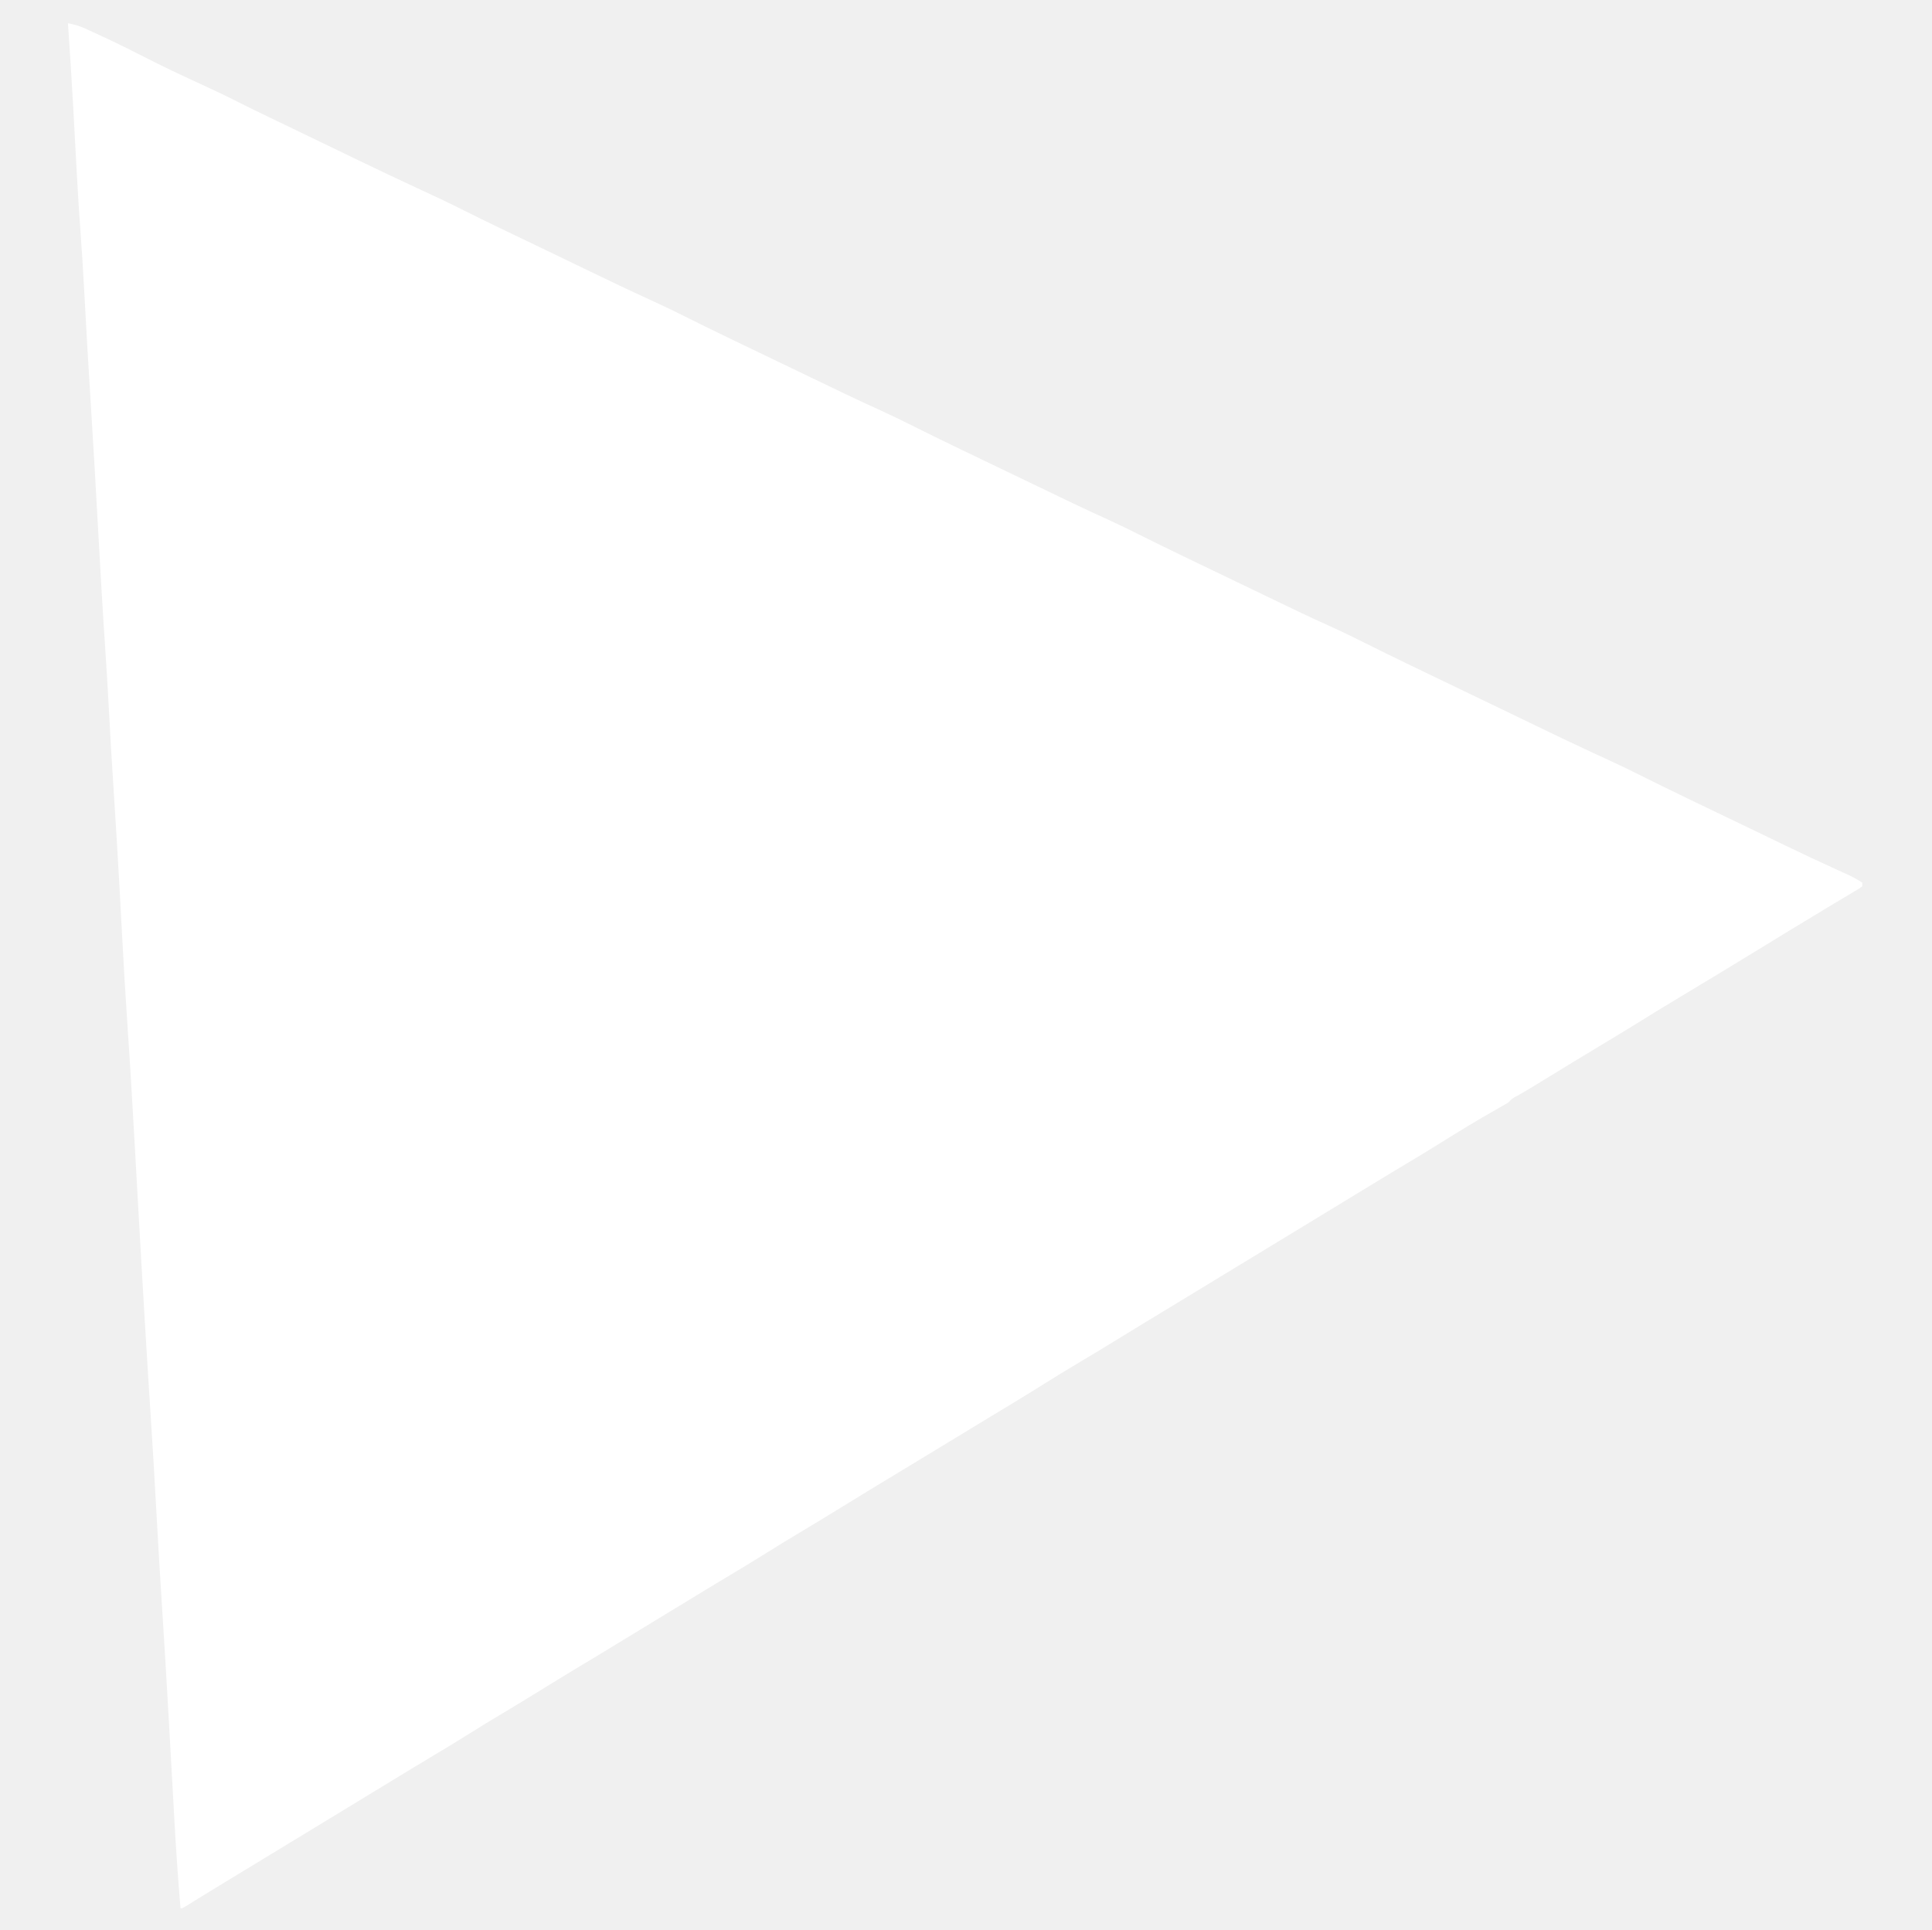
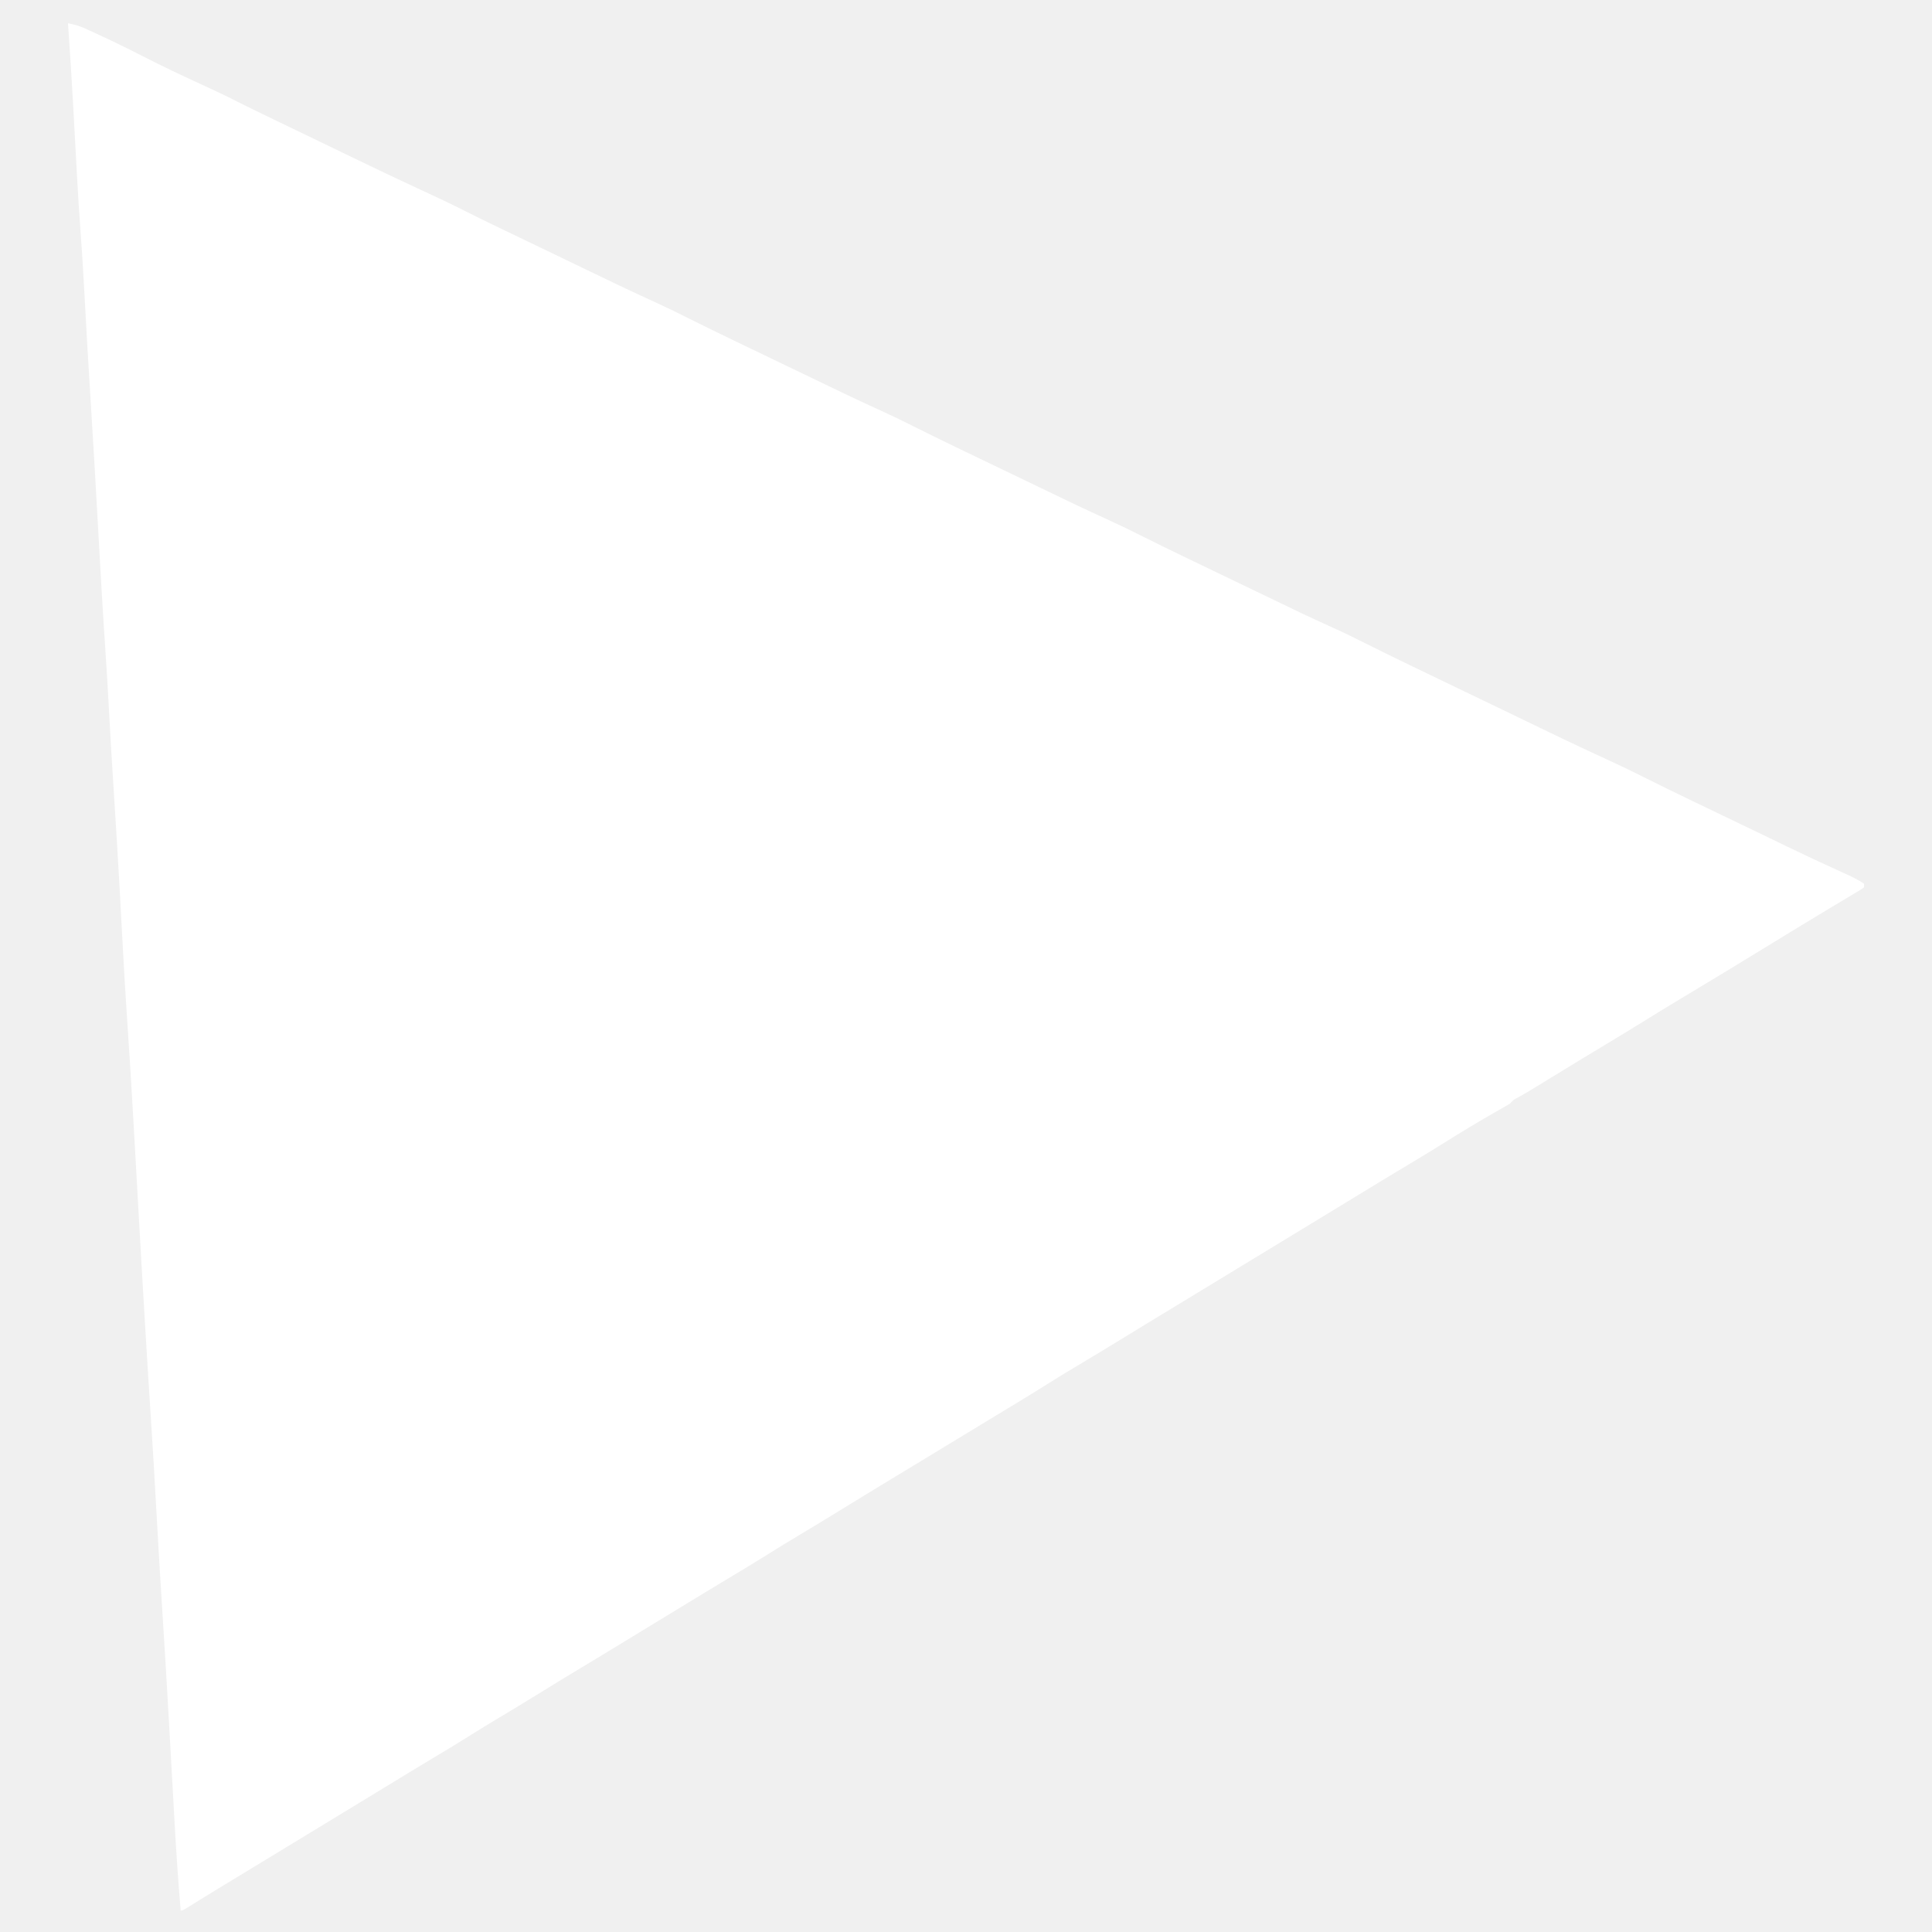
- <svg xmlns="http://www.w3.org/2000/svg" version="1.1" width="1081" height="1080">
+ <svg xmlns="http://www.w3.org/2000/svg" version="1.1" viewBox="0 0 1080 1080">
  <path d="M0 0 C3.509 0.661 6.486 1.517 9.738 3.004 C10.633 3.411 11.527 3.818 12.449 4.237 C13.394 4.674 14.339 5.112 15.312 5.562 C16.294 6.013 17.275 6.463 18.286 6.927 C27.233 11.059 36.039 15.441 44.812 19.927 C53.779 24.502 62.849 28.804 72 33 C79.602 36.486 87.166 40.007 94.622 43.794 C101.267 47.161 107.977 50.392 114.688 53.625 C115.307 53.924 115.927 54.222 116.565 54.53 C119.113 55.757 121.662 56.985 124.211 58.212 C129.235 60.631 134.257 63.055 139.277 65.481 C144.704 68.103 150.132 70.722 155.56 73.34 C157.79 74.416 160.019 75.493 162.249 76.57 C174.308 82.396 186.404 88.134 198.562 93.75 C206.337 97.342 214.082 100.962 221.717 104.842 C228.413 108.236 235.175 111.491 241.938 114.75 C242.879 115.204 242.879 115.204 243.839 115.667 C253.403 120.276 262.973 124.872 272.547 129.46 C278.067 132.107 283.582 134.764 289.09 137.438 C301.942 143.672 314.816 149.837 327.824 155.742 C334.221 158.66 340.524 161.733 346.804 164.893 C354.188 168.607 361.622 172.213 369.062 175.812 C370.517 176.517 371.971 177.221 373.425 177.925 C382.426 182.283 391.438 186.617 400.466 190.919 C405.633 193.384 410.791 195.865 415.941 198.363 C428.844 204.622 441.765 210.813 454.823 216.742 C461.221 219.66 467.524 222.733 473.804 225.893 C481.188 229.607 488.622 233.213 496.062 236.812 C497.517 237.517 498.971 238.221 500.425 238.925 C509.426 243.283 518.438 247.617 527.466 251.919 C532.633 254.384 537.791 256.865 542.941 259.363 C555.844 265.622 568.765 271.813 581.823 277.742 C588.221 280.66 594.524 283.733 600.804 286.893 C608.188 290.607 615.622 294.213 623.062 297.812 C624.517 298.517 625.971 299.221 627.425 299.925 C636.425 304.282 645.435 308.615 654.461 312.917 C659.654 315.393 664.837 317.886 670.012 320.398 C682.458 326.437 694.914 332.429 707.535 338.098 C713.661 340.865 719.68 343.812 725.684 346.833 C733.441 350.734 741.25 354.525 749.062 358.312 C749.824 358.682 750.585 359.051 751.369 359.432 C761.42 364.309 771.481 369.162 781.565 373.97 C788.555 377.304 795.533 380.665 802.506 384.034 C806.218 385.828 809.93 387.62 813.642 389.413 C816.52 390.802 819.398 392.192 822.275 393.583 C831.896 398.231 841.522 402.866 851.219 407.355 C851.831 407.639 852.444 407.923 853.075 408.215 C856.018 409.577 858.963 410.934 861.91 412.285 C868.626 415.379 875.263 418.601 881.867 421.924 C889.23 425.628 896.643 429.224 904.062 432.812 C905.517 433.517 906.971 434.221 908.425 434.925 C917.426 439.283 926.438 443.617 935.466 447.919 C940.633 450.384 945.791 452.865 950.941 455.363 C953.398 456.555 955.855 457.746 958.312 458.938 C958.918 459.231 959.524 459.525 960.149 459.828 C970.303 464.746 980.517 469.517 990.79 474.181 C991.798 474.641 992.806 475.101 993.844 475.574 C994.722 475.972 995.601 476.37 996.506 476.78 C999.118 478.058 1001.59 479.369 1004 481 C1004 481.66 1004 482.32 1004 483 C1002.333 484.242 1002.333 484.242 999.953 485.66 C999.059 486.198 998.165 486.736 997.244 487.291 C996.256 487.875 995.268 488.46 994.25 489.062 C992.143 490.327 990.036 491.591 987.93 492.855 C986.807 493.526 985.683 494.197 984.526 494.888 C979.058 498.158 973.617 501.472 968.173 504.782 C966.428 505.843 964.681 506.902 962.935 507.961 C956.364 511.946 949.811 515.959 943.269 519.991 C937.671 523.432 932.055 526.841 926.438 530.25 C925.832 530.618 925.227 530.985 924.603 531.364 C916.938 536.018 909.26 540.65 901.562 545.25 C893.825 549.875 886.154 554.602 878.498 559.359 C872.985 562.781 867.447 566.157 861.875 569.482 C856.127 572.915 850.406 576.392 844.688 579.875 C843.707 580.472 842.726 581.069 841.715 581.685 C837.064 584.519 832.414 587.357 827.77 590.203 C826.961 590.698 826.153 591.193 825.32 591.704 C823.828 592.618 822.337 593.533 820.846 594.449 C817.635 596.417 814.413 598.341 811.125 600.18 C808.019 601.811 808.019 601.811 806 604 C803.956 605.219 801.89 606.401 799.812 607.562 C788.802 613.777 778.02 620.338 767.317 627.067 C761.23 630.882 755.075 634.576 748.909 638.261 C739.547 643.86 730.236 649.539 720.923 655.218 C716.117 658.148 711.308 661.074 706.5 664 C700.808 667.464 695.117 670.929 689.426 674.395 C678.356 681.136 667.28 687.868 656.2 694.592 C647.377 699.947 638.559 705.31 629.745 710.678 C624.434 713.912 619.121 717.142 613.805 720.367 C613.188 720.742 612.57 721.116 611.935 721.502 C608.933 723.324 605.93 725.145 602.928 726.965 C597.418 730.307 591.918 733.663 586.434 737.047 C580.217 740.878 573.957 744.633 567.688 748.375 C560.818 752.485 553.958 756.604 547.188 760.875 C536.445 767.648 525.555 774.183 514.693 780.762 C509.372 783.986 504.054 787.216 498.737 790.445 C495.831 792.21 492.925 793.974 490.02 795.738 C489.155 796.263 489.155 796.263 488.272 796.799 C484.123 799.318 479.974 801.837 475.824 804.355 C450.527 819.673 450.527 819.673 425.312 835.125 C419.967 838.425 414.579 841.652 409.188 844.875 C403.086 848.523 397.015 852.211 391 856 C384.358 860.182 377.645 864.235 370.907 868.262 C361.547 873.86 352.235 879.539 342.923 885.218 C338.117 888.148 333.309 891.074 328.5 894 C322.655 897.557 316.811 901.115 310.969 904.676 C294.268 914.853 294.268 914.853 286.688 919.375 C278.71 924.136 270.816 929.034 262.909 933.912 C255.279 938.614 247.612 943.25 239.915 947.843 C234.906 950.838 229.939 953.89 225 957 C218.358 961.182 211.645 965.235 204.907 969.262 C195.547 974.86 186.235 980.539 176.923 986.218 C172.117 989.148 167.308 992.074 162.5 995 C156.808 998.464 151.117 1001.929 145.426 1005.395 C134.955 1011.771 124.48 1018.139 114 1024.5 C105.185 1029.851 96.372 1035.203 87.562 1040.562 C86.623 1041.134 85.684 1041.705 84.716 1042.293 C80.711 1044.732 76.709 1047.175 72.723 1049.645 C72.103 1050.029 71.482 1050.413 70.844 1050.808 C69.272 1051.784 67.702 1052.763 66.133 1053.742 C64 1055 64 1055 63 1055 C61.644 1038.883 60.513 1022.771 59.633 1006.621 C59.512 1004.455 59.392 1002.288 59.271 1000.122 C59.017 995.571 58.764 991.019 58.513 986.468 C57.857 974.565 57.189 962.664 56.52 950.762 C56.454 949.589 56.388 948.416 56.32 947.207 C55.224 927.717 54.058 908.232 52.812 888.75 C51.602 869.817 50.467 850.882 49.438 831.938 C48.556 815.724 47.616 799.516 46.562 783.312 C45.392 765.273 44.268 747.232 43.188 729.188 C43.127 728.182 43.127 728.182 43.066 727.155 C41.839 706.678 40.667 686.197 39.516 665.715 C39.384 663.384 39.253 661.053 39.122 658.722 C38.537 648.33 37.954 637.938 37.377 627.546 C36.119 604.909 34.787 582.281 33.245 559.661 C32.121 543.135 31.16 526.604 30.293 510.063 C29.885 502.3 29.465 494.539 29.043 486.777 C29 485.992 28.958 485.207 28.914 484.398 C27.993 467.51 26.95 450.629 25.875 433.75 C25.832 433.079 25.79 432.407 25.745 431.715 C25.66 430.37 25.574 429.025 25.489 427.68 C24.57 413.248 23.683 398.817 22.938 384.375 C22.328 372.572 21.606 360.782 20.813 348.99 C19.407 328.064 18.206 307.129 17.062 286.188 C15.736 261.903 14.33 237.626 12.811 213.354 C11.455 191.691 10.187 170.026 9.039 148.351 C8.473 137.792 7.818 127.245 7.039 116.699 C6.251 105.995 5.588 95.287 5 84.57 C4.959 83.82 4.918 83.069 4.875 82.296 C4.58 76.906 4.29 71.515 4 66.125 C3.669 59.982 3.336 53.838 3 47.695 C2.959 46.953 2.919 46.21 2.877 45.445 C2.045 30.288 1.055 15.143 0 0 Z " fill="#FFFFFF" transform="translate(38,13)" />
</svg>
